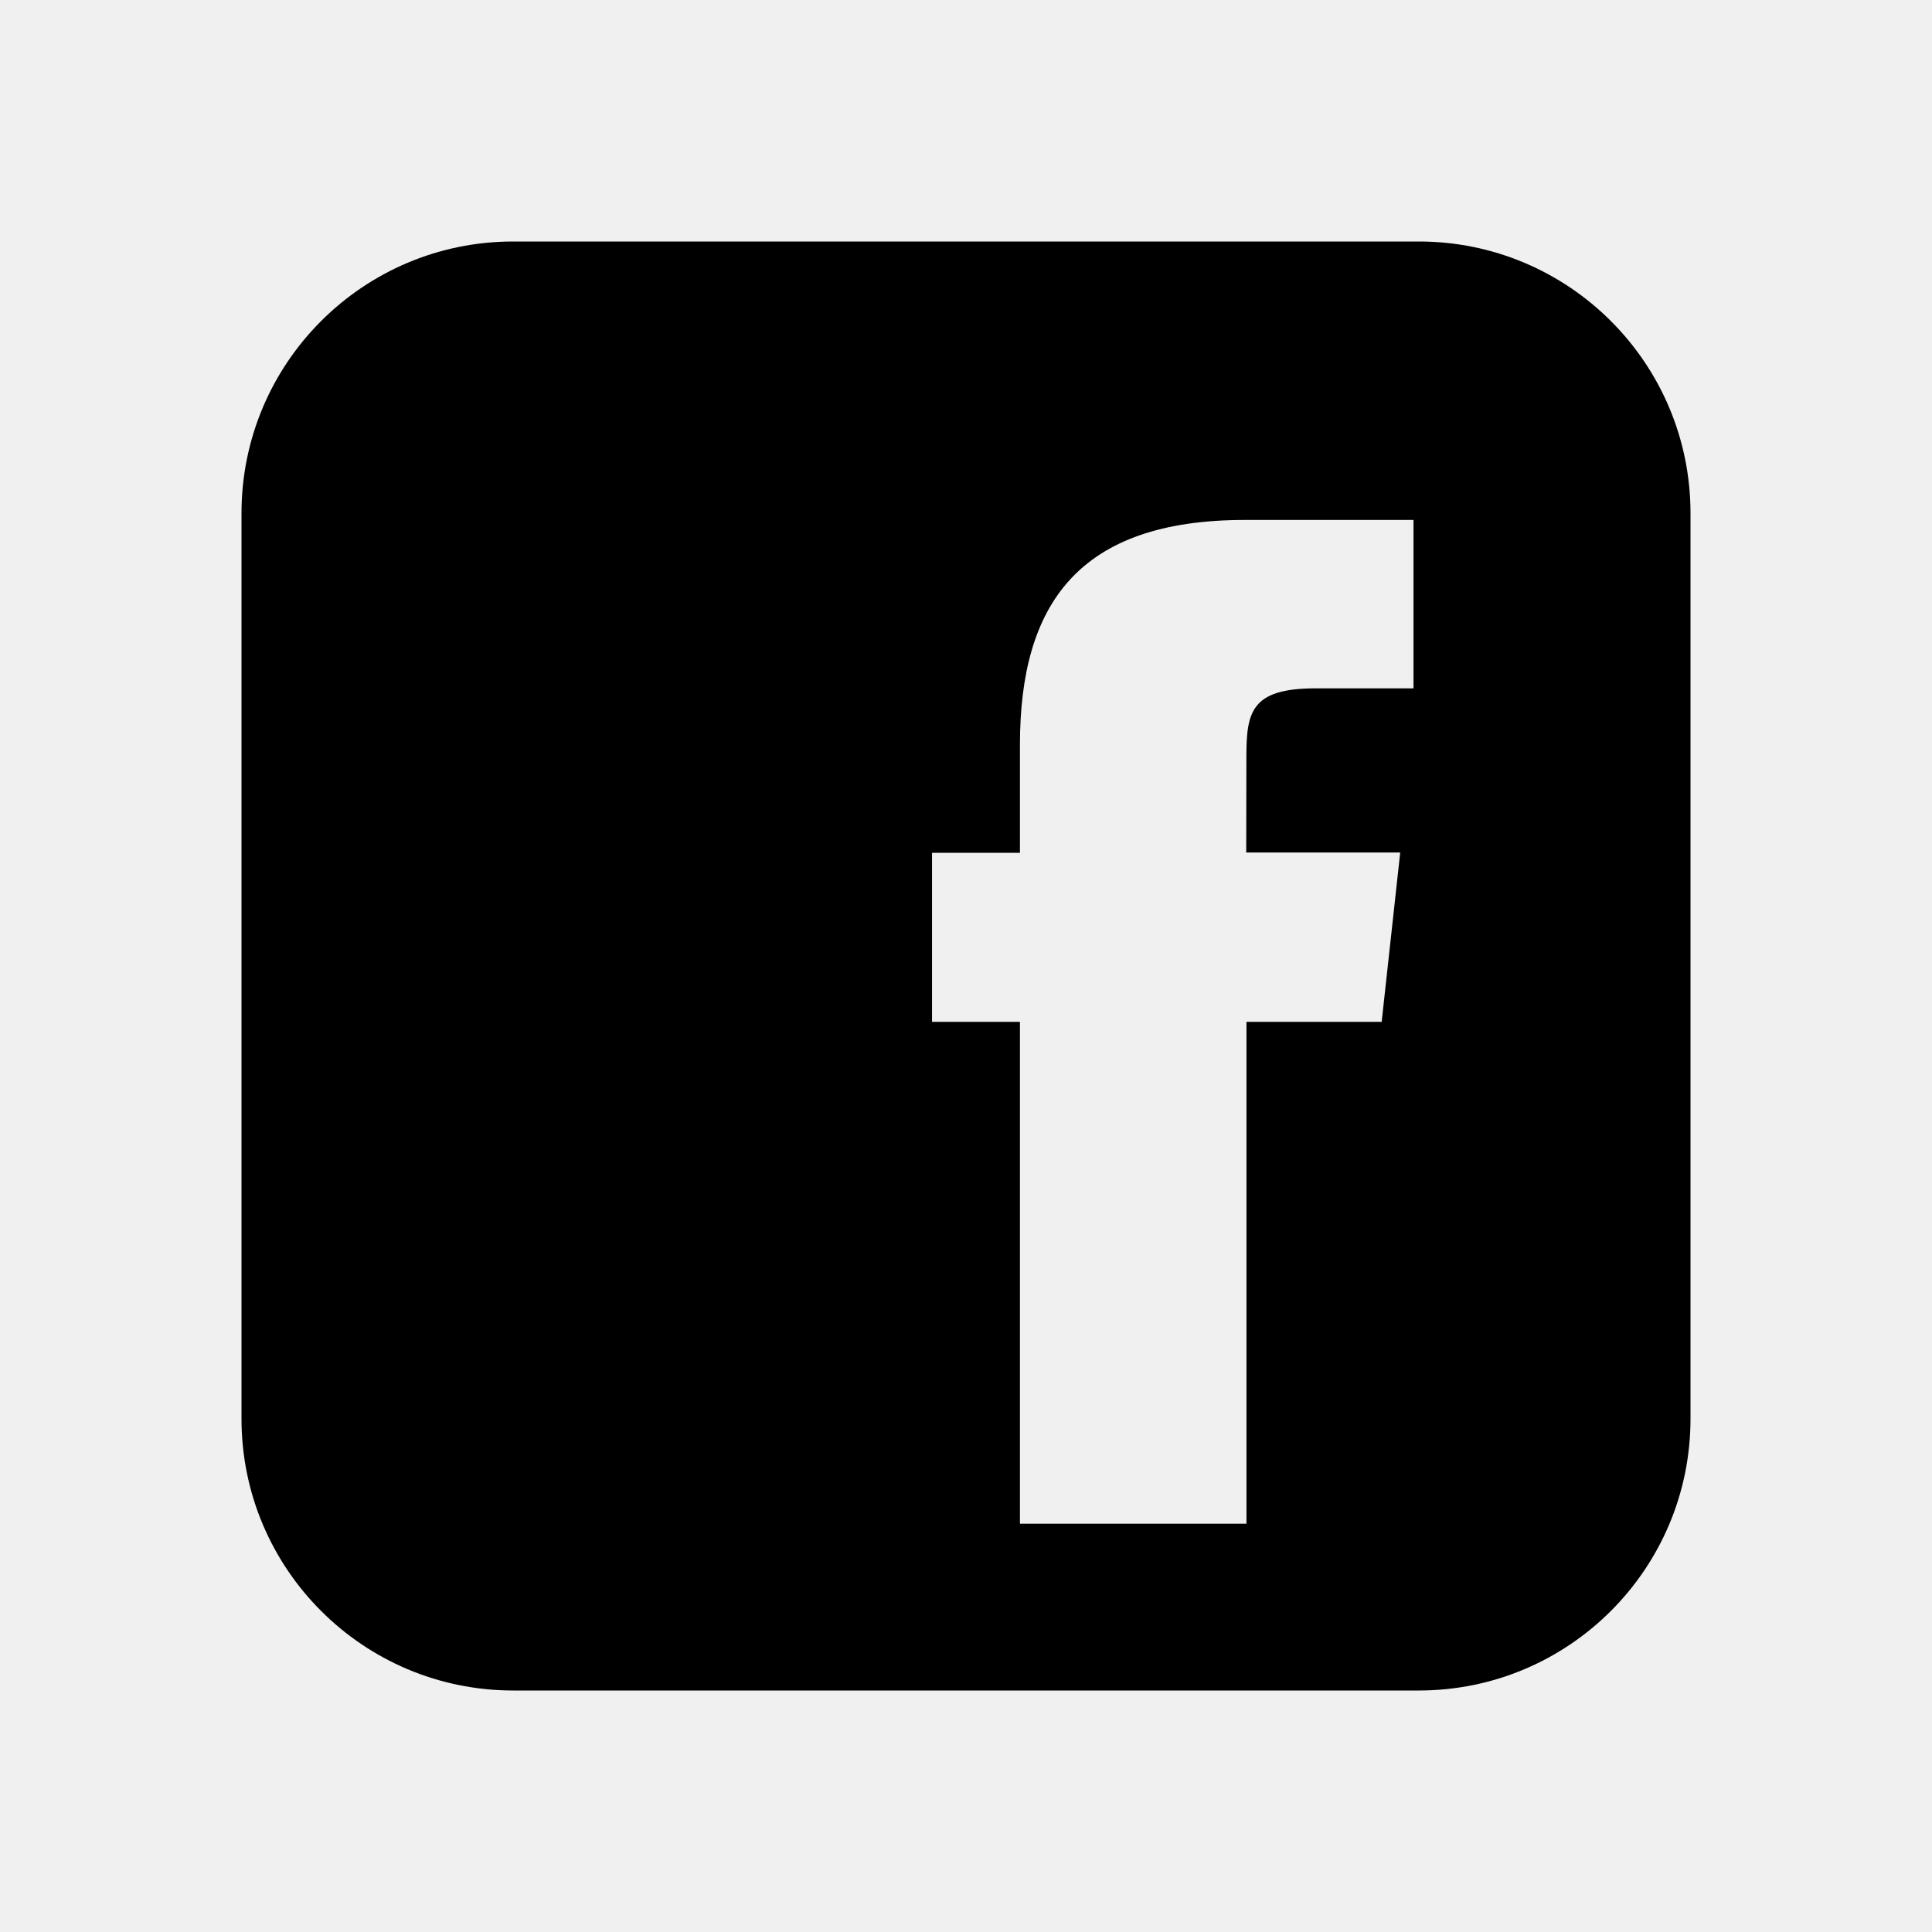
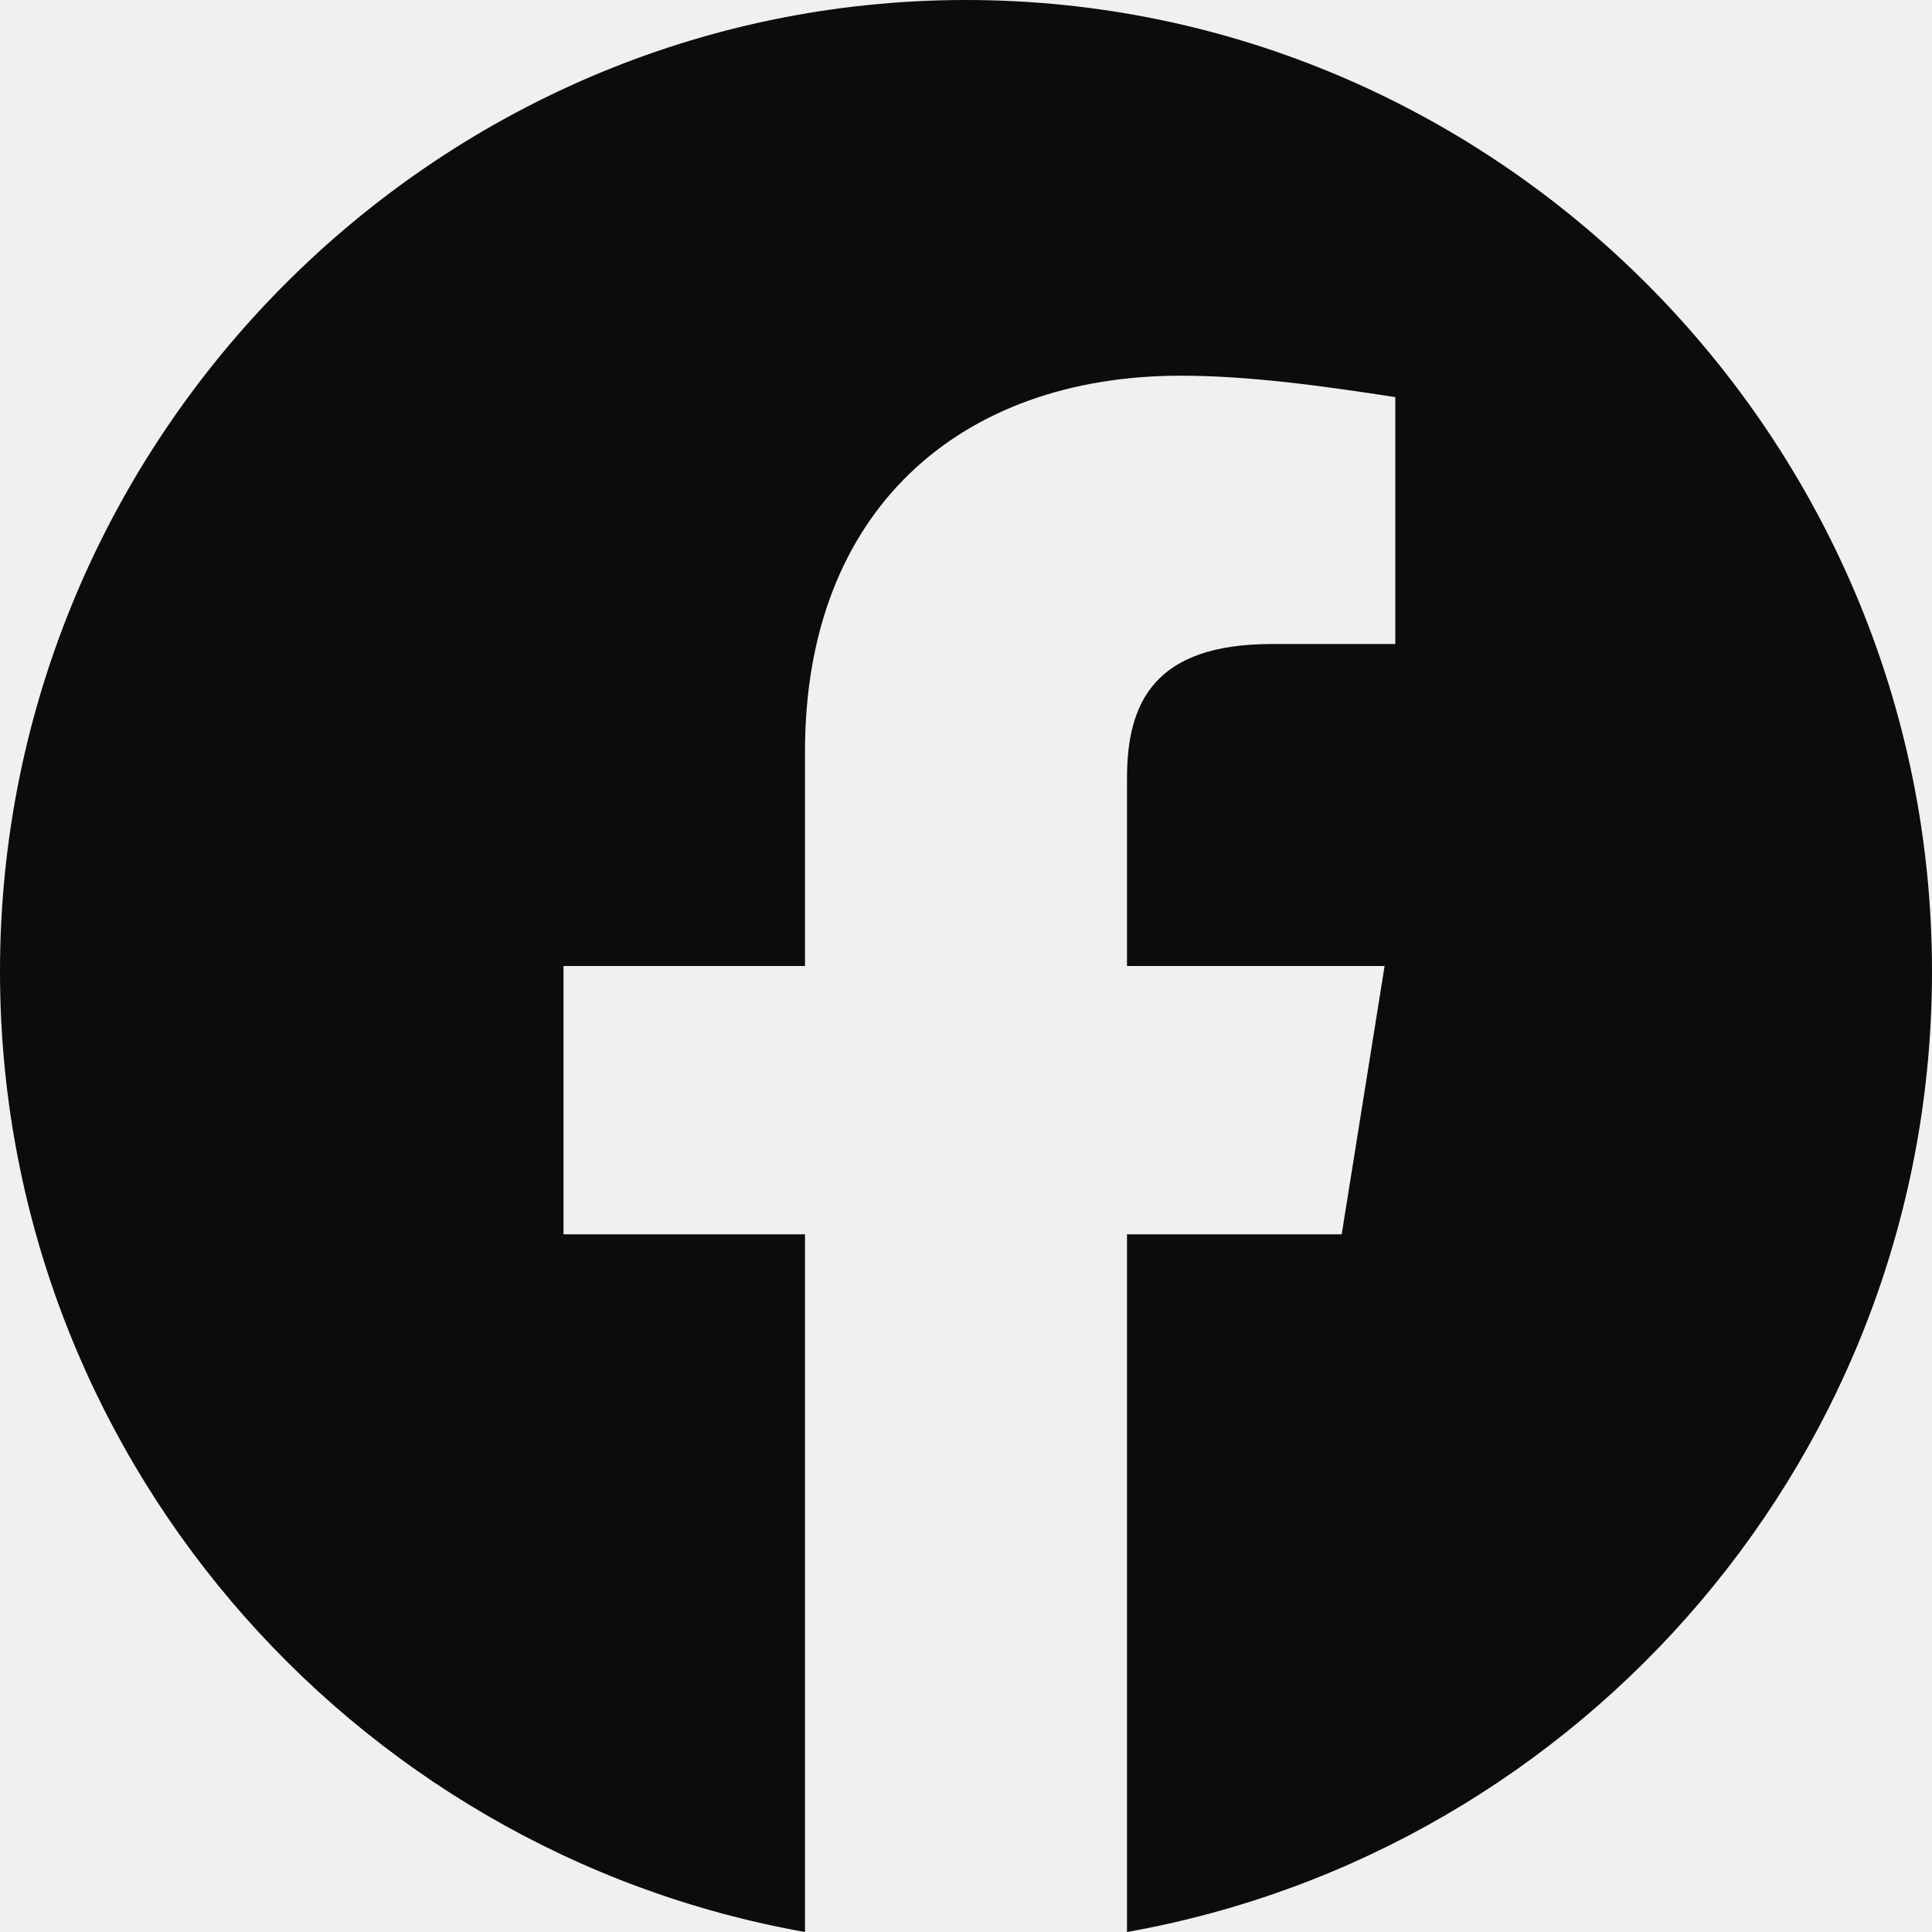
<svg xmlns="http://www.w3.org/2000/svg" width="24" height="24" viewBox="0 0 24 24">
-   <path fill="currentColor" fill-rule="evenodd" d="M17.625 3H6.375A3.375 3.375 0 0 0 3 6.375v11.25A3.375 3.375 0 0 0 6.375 21h11.25A3.375 3.375 0 0 0 21 17.625V6.375A3.375 3.375 0 0 0 17.625 3m-.457 9.694h-1.684v6.234H12.67v-6.234h-1.092v-2.1h1.092v-1.34c0-1.753.73-2.795 2.795-2.795h2.094v2.092H16.34c-.805 0-.857.3-.857.86l-.002 1.179h1.913l-.23 2.1z" clip-rule="evenodd" />
+   <g fill="none">
+     <g clip-path="url(#SVGXv8lpc2Y)">
+       <path fill="#0c0c0c" fill-rule="evenodd" d="M0 12.067C0 18.034 4.333 22.994 10 24v-8.667H7V12h3V9.333c0-3 1.933-4.666 4.667-4.666c.866 0 1.8.133 2.666.266V8H15.8c-1.467 0-1.8.733-1.8 1.667V12h3.2l-.533 3.333H14V24c5.667-1.006 10-5.966 10-11.933C24 5.43 18.6 0 12 0S0 5.43 0 12.067" clip-rule="evenodd" />
+     </g>
+     <defs>
+       <clipPath id="SVGXv8lpc2Y">
+         <path fill="#fff" d="M0 0h24v24H0z" />
+       </clipPath>
+     </defs>
+   </g>
</svg>
